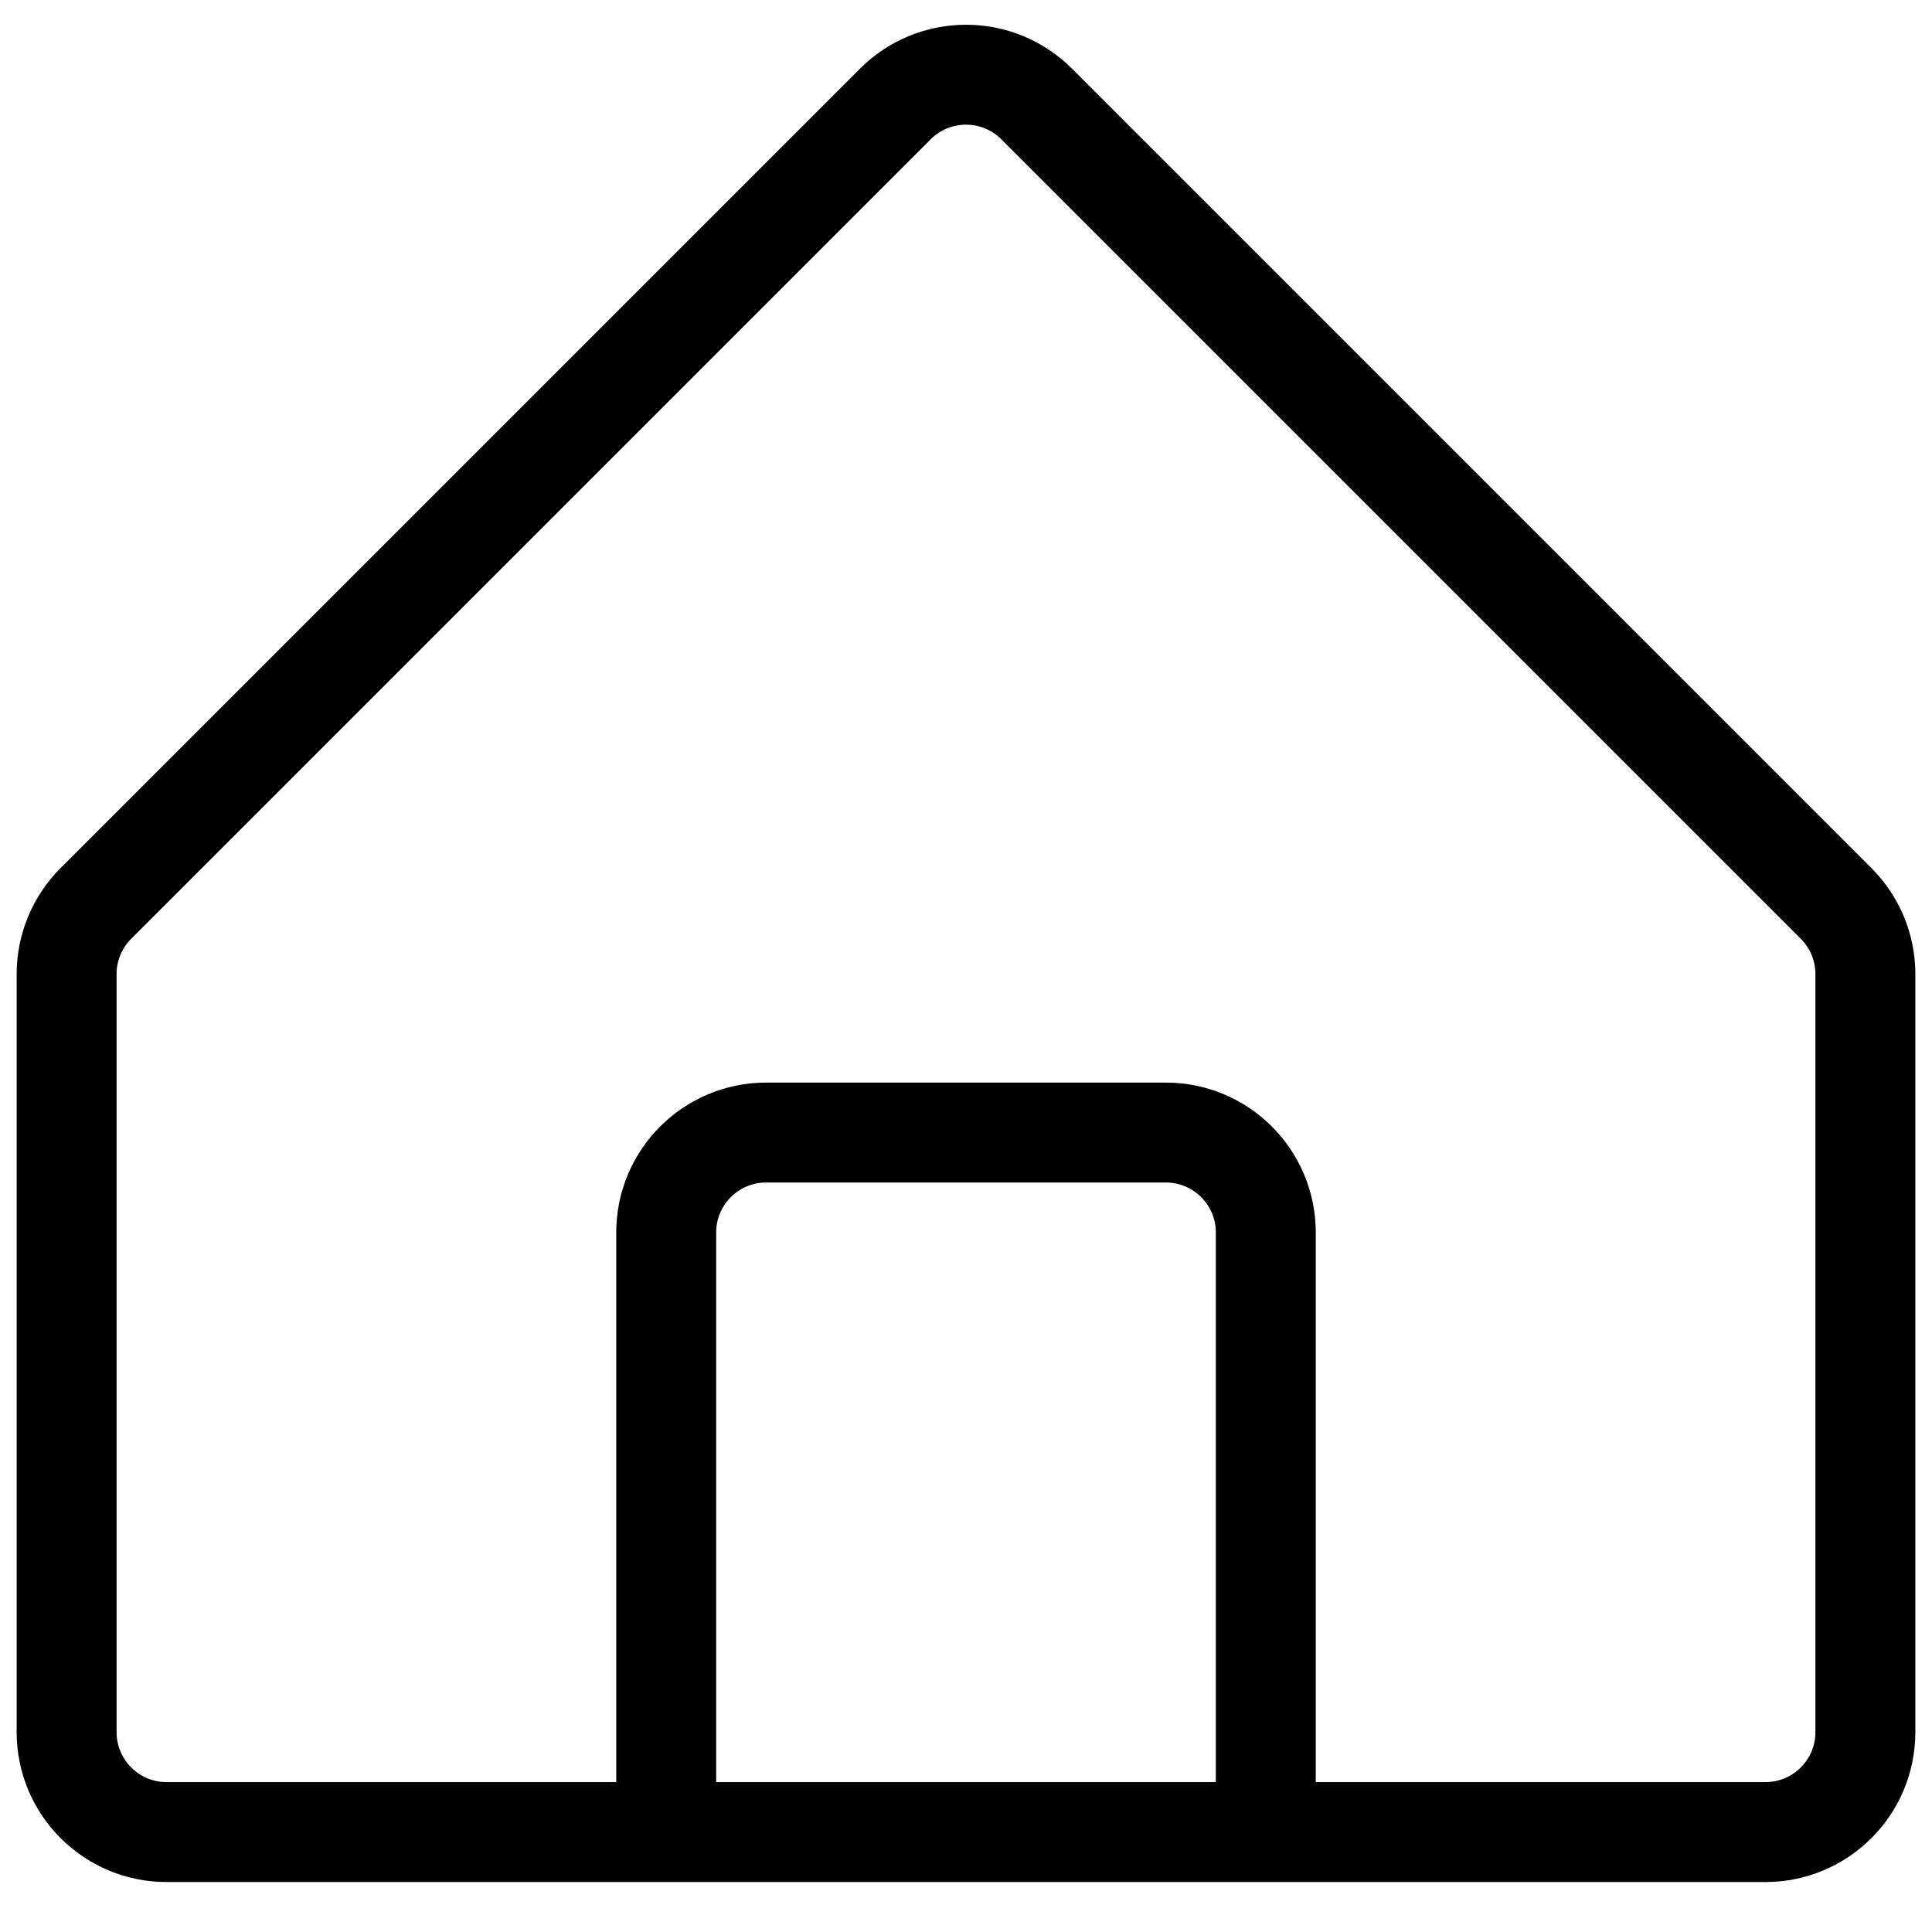
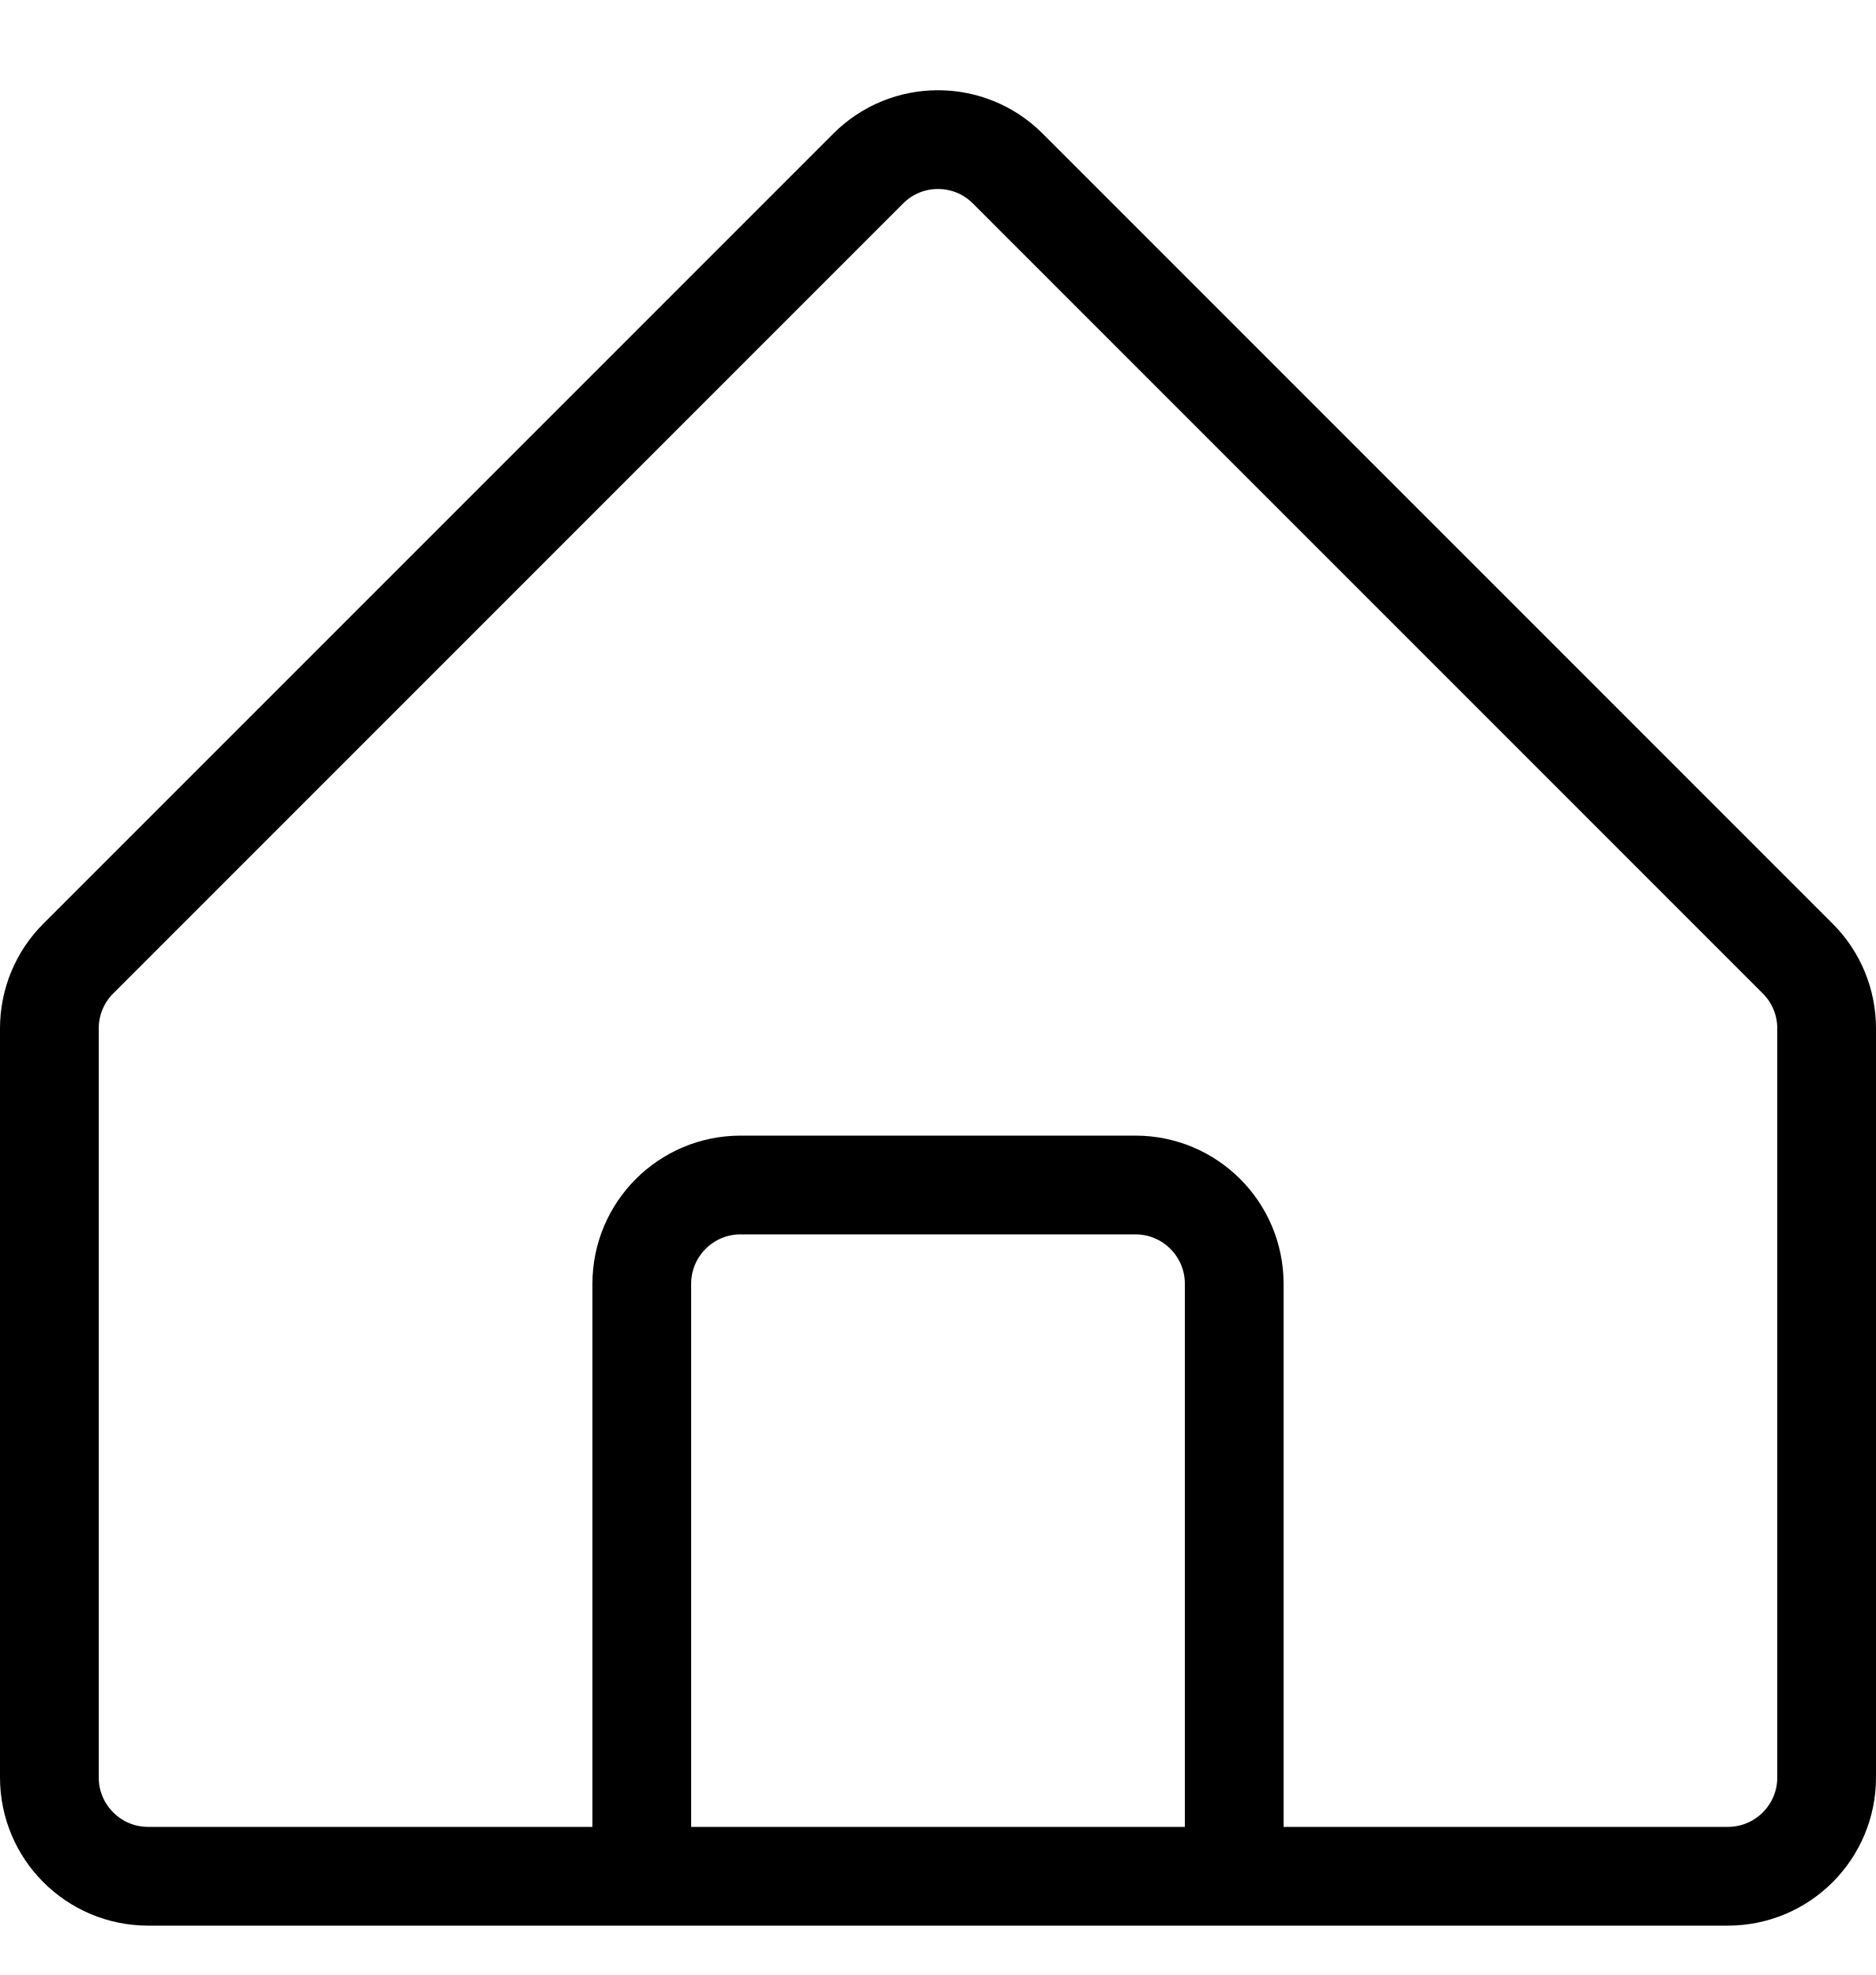
- <svg xmlns="http://www.w3.org/2000/svg" width="29" height="29" viewBox="0 0 29 29" fill="none">
-   <path d="M10 27.5H2.5C1.672 27.5 1 26.828 1 26V14.621C1 14.223 1.158 13.842 1.439 13.561L13.439 1.561C14.025 0.975 14.975 0.975 15.561 1.561L27.561 13.561C27.842 13.842 28 14.223 28 14.621V26C28 26.828 27.328 27.5 26.5 27.5H19M10 27.5H19M10 27.5V18.5C10 17.672 10.672 17 11.5 17H17.5C18.328 17 19 17.672 19 18.5V27.5" stroke="black" stroke-width="1.5" stroke-linejoin="round" />
+ <svg xmlns="http://www.w3.org/2000/svg" width="19" height="20" viewBox="0 0 19 20" fill="none">
+   <path d="M6.5 19H1.5C0.948 19 0.5 18.552 0.5 18V10.414C0.5 10.149 0.605 9.894 0.793 9.707L8.793 1.707C9.183 1.316 9.817 1.316 10.207 1.707L18.207 9.707C18.395 9.894 18.5 10.149 18.5 10.414V18C18.5 18.552 18.052 19 17.5 19H12.5M6.5 19H12.5M6.5 19V13C6.5 12.448 6.948 12 7.5 12H11.5C12.052 12 12.5 12.448 12.5 13V19" stroke="black" stroke-linejoin="round" />
</svg>
